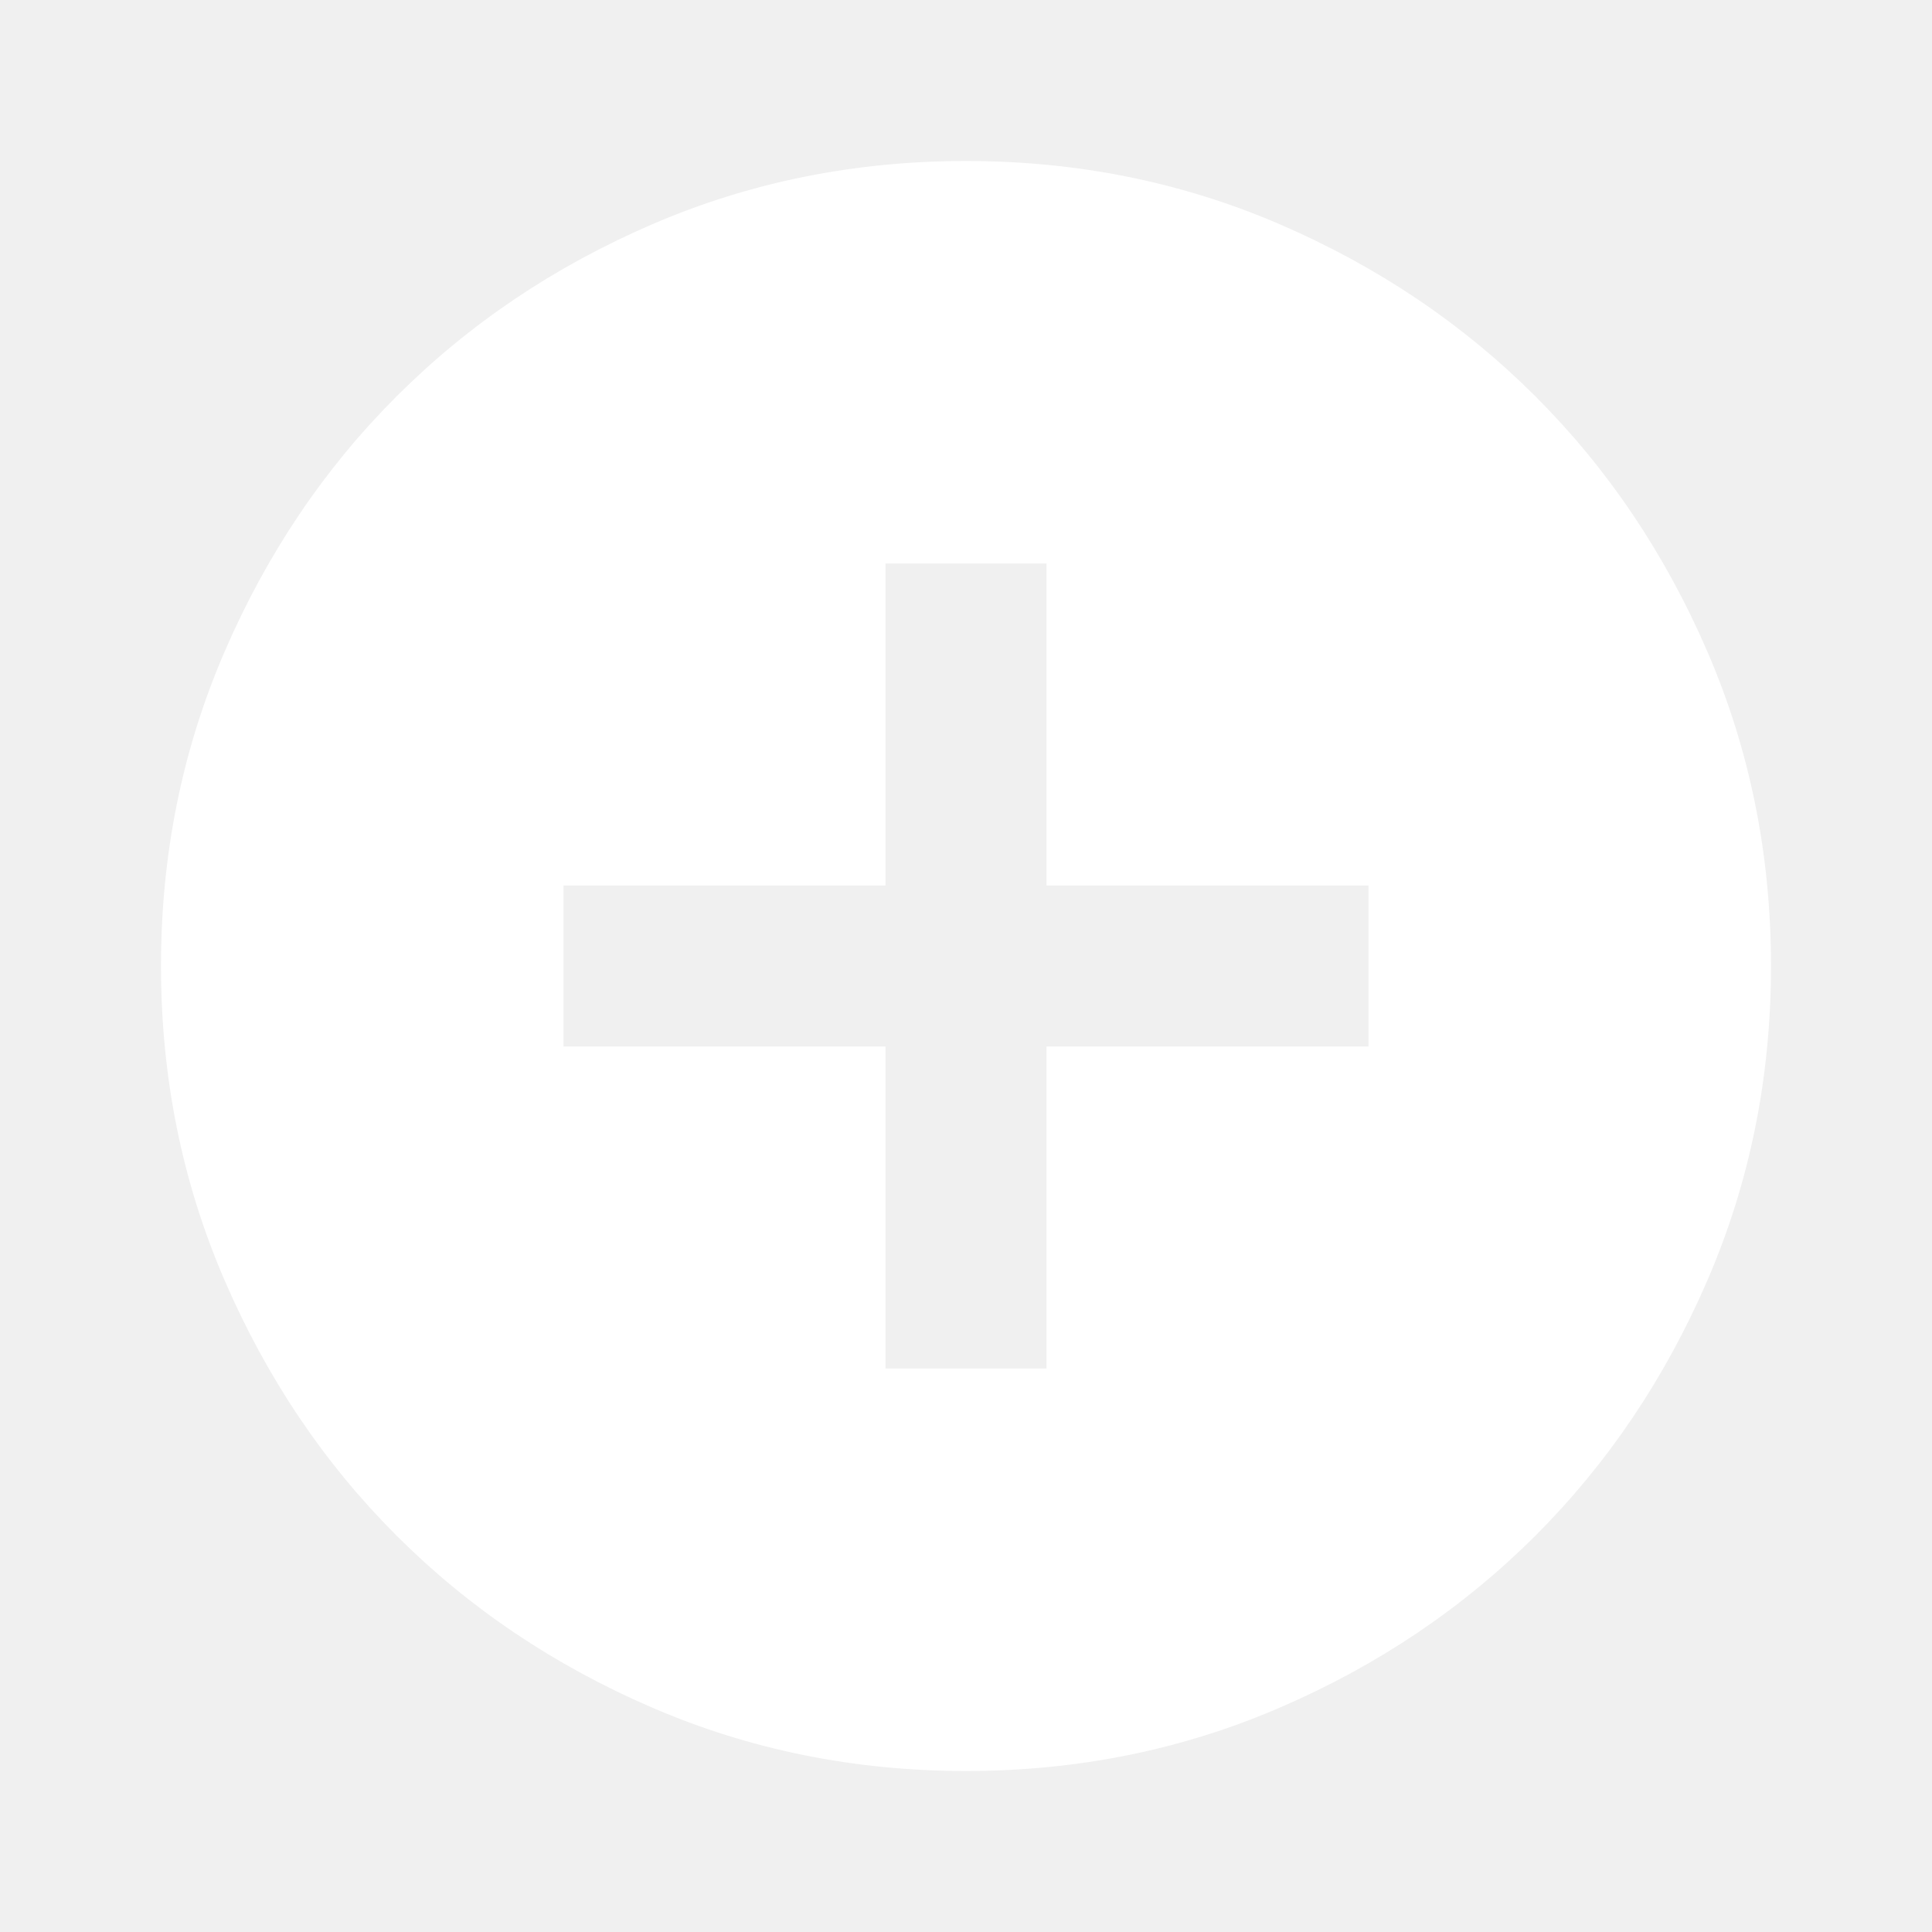
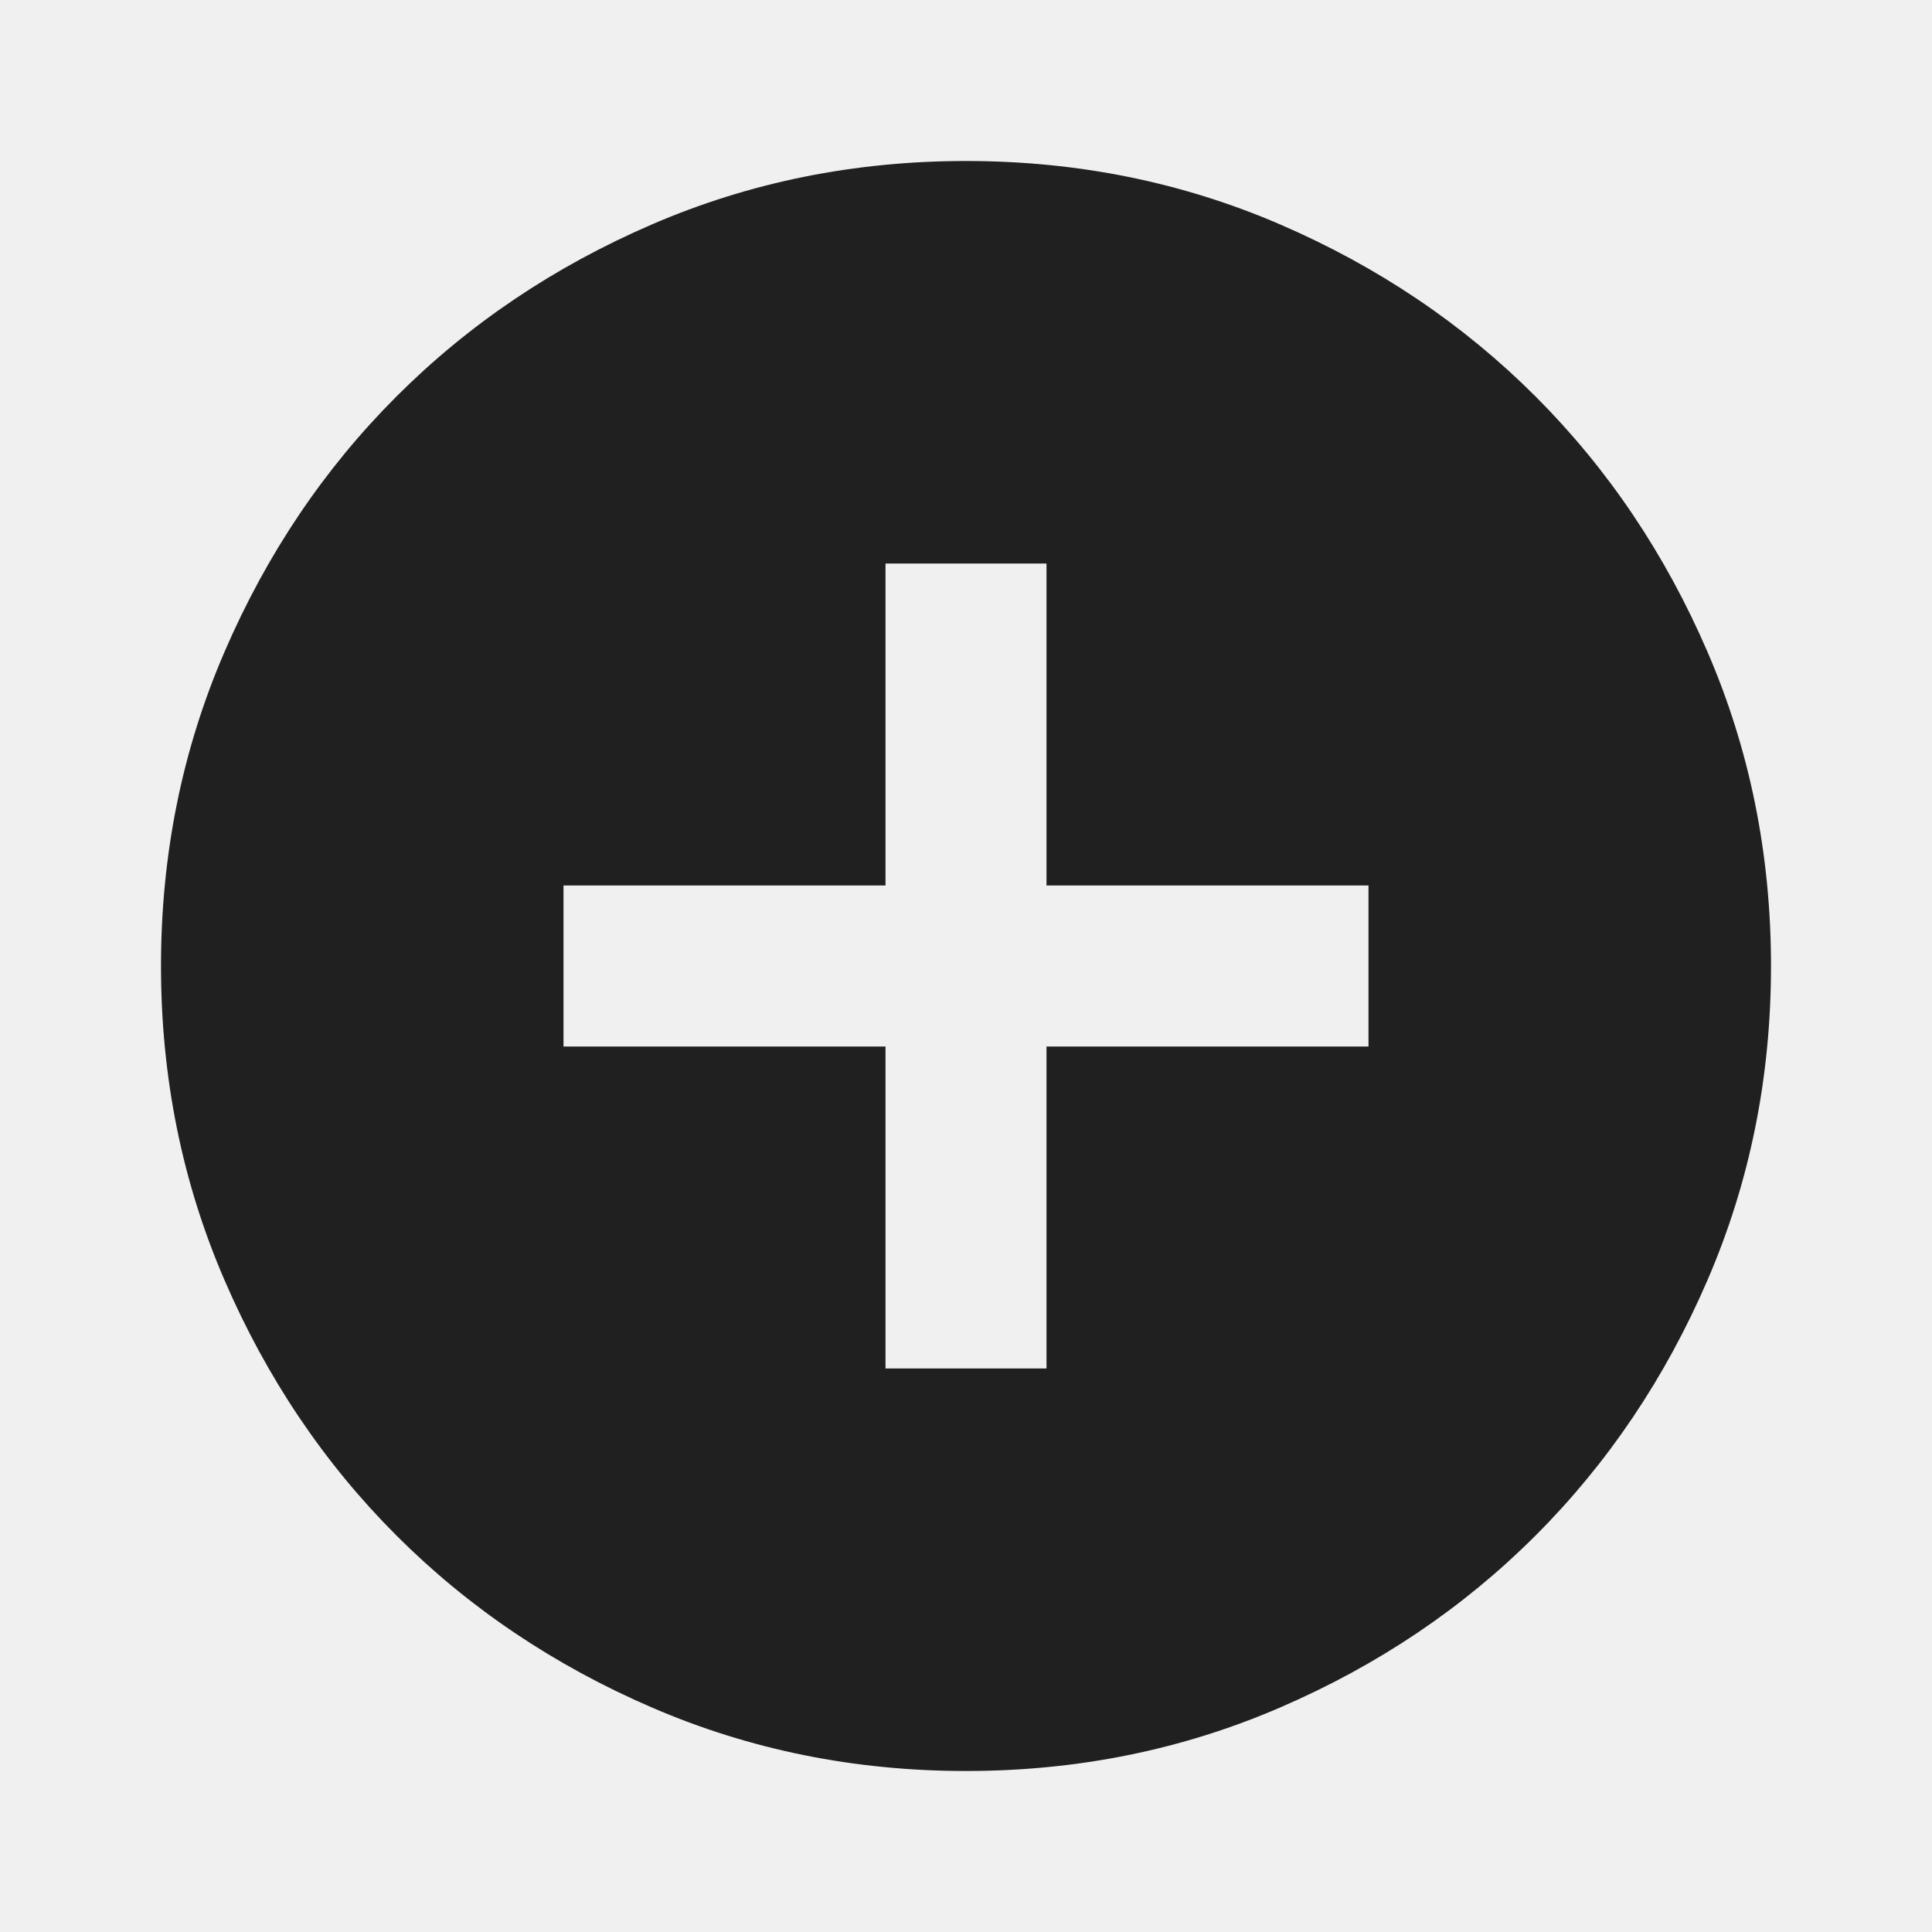
<svg xmlns="http://www.w3.org/2000/svg" aria-hidden="true" role="img" class="iconify iconify--material-symbols" width="32" height="32" preserveAspectRatio="xMidYMid meet" viewBox="0 0 24 24">
-   <path fill="#fff" d="M12 22q-2.075 0-3.9-.788q-1.825-.787-3.175-2.137q-1.35-1.35-2.137-3.175Q2 14.075 2 12t.788-3.9q.787-1.825 2.137-3.175q1.35-1.35 3.175-2.138Q9.925 2 12 2t3.9.787q1.825.788 3.175 2.138q1.35 1.35 2.137 3.175Q22 9.925 22 12t-.788 3.9q-.787 1.825-2.137 3.175q-1.35 1.35-3.175 2.137Q14.075 22 12 22Zm-1-5h2v-4h4v-2h-4V7h-2v4H7v2h4Z" />
+   <path fill="#202020" d="M12 22q-2.075 0-3.9-.788q-1.825-.787-3.175-2.137q-1.35-1.35-2.137-3.175Q2 14.075 2 12t.788-3.9q.787-1.825 2.137-3.175q1.35-1.35 3.175-2.138Q9.925 2 12 2t3.9.787q1.825.788 3.175 2.138q1.35 1.35 2.137 3.175Q22 9.925 22 12t-.788 3.9q-.787 1.825-2.137 3.175q-1.35 1.35-3.175 2.137Q14.075 22 12 22Zm-1-5h2v-4h4v-2h-4V7h-2v4H7v2h4Z" />
</svg>
